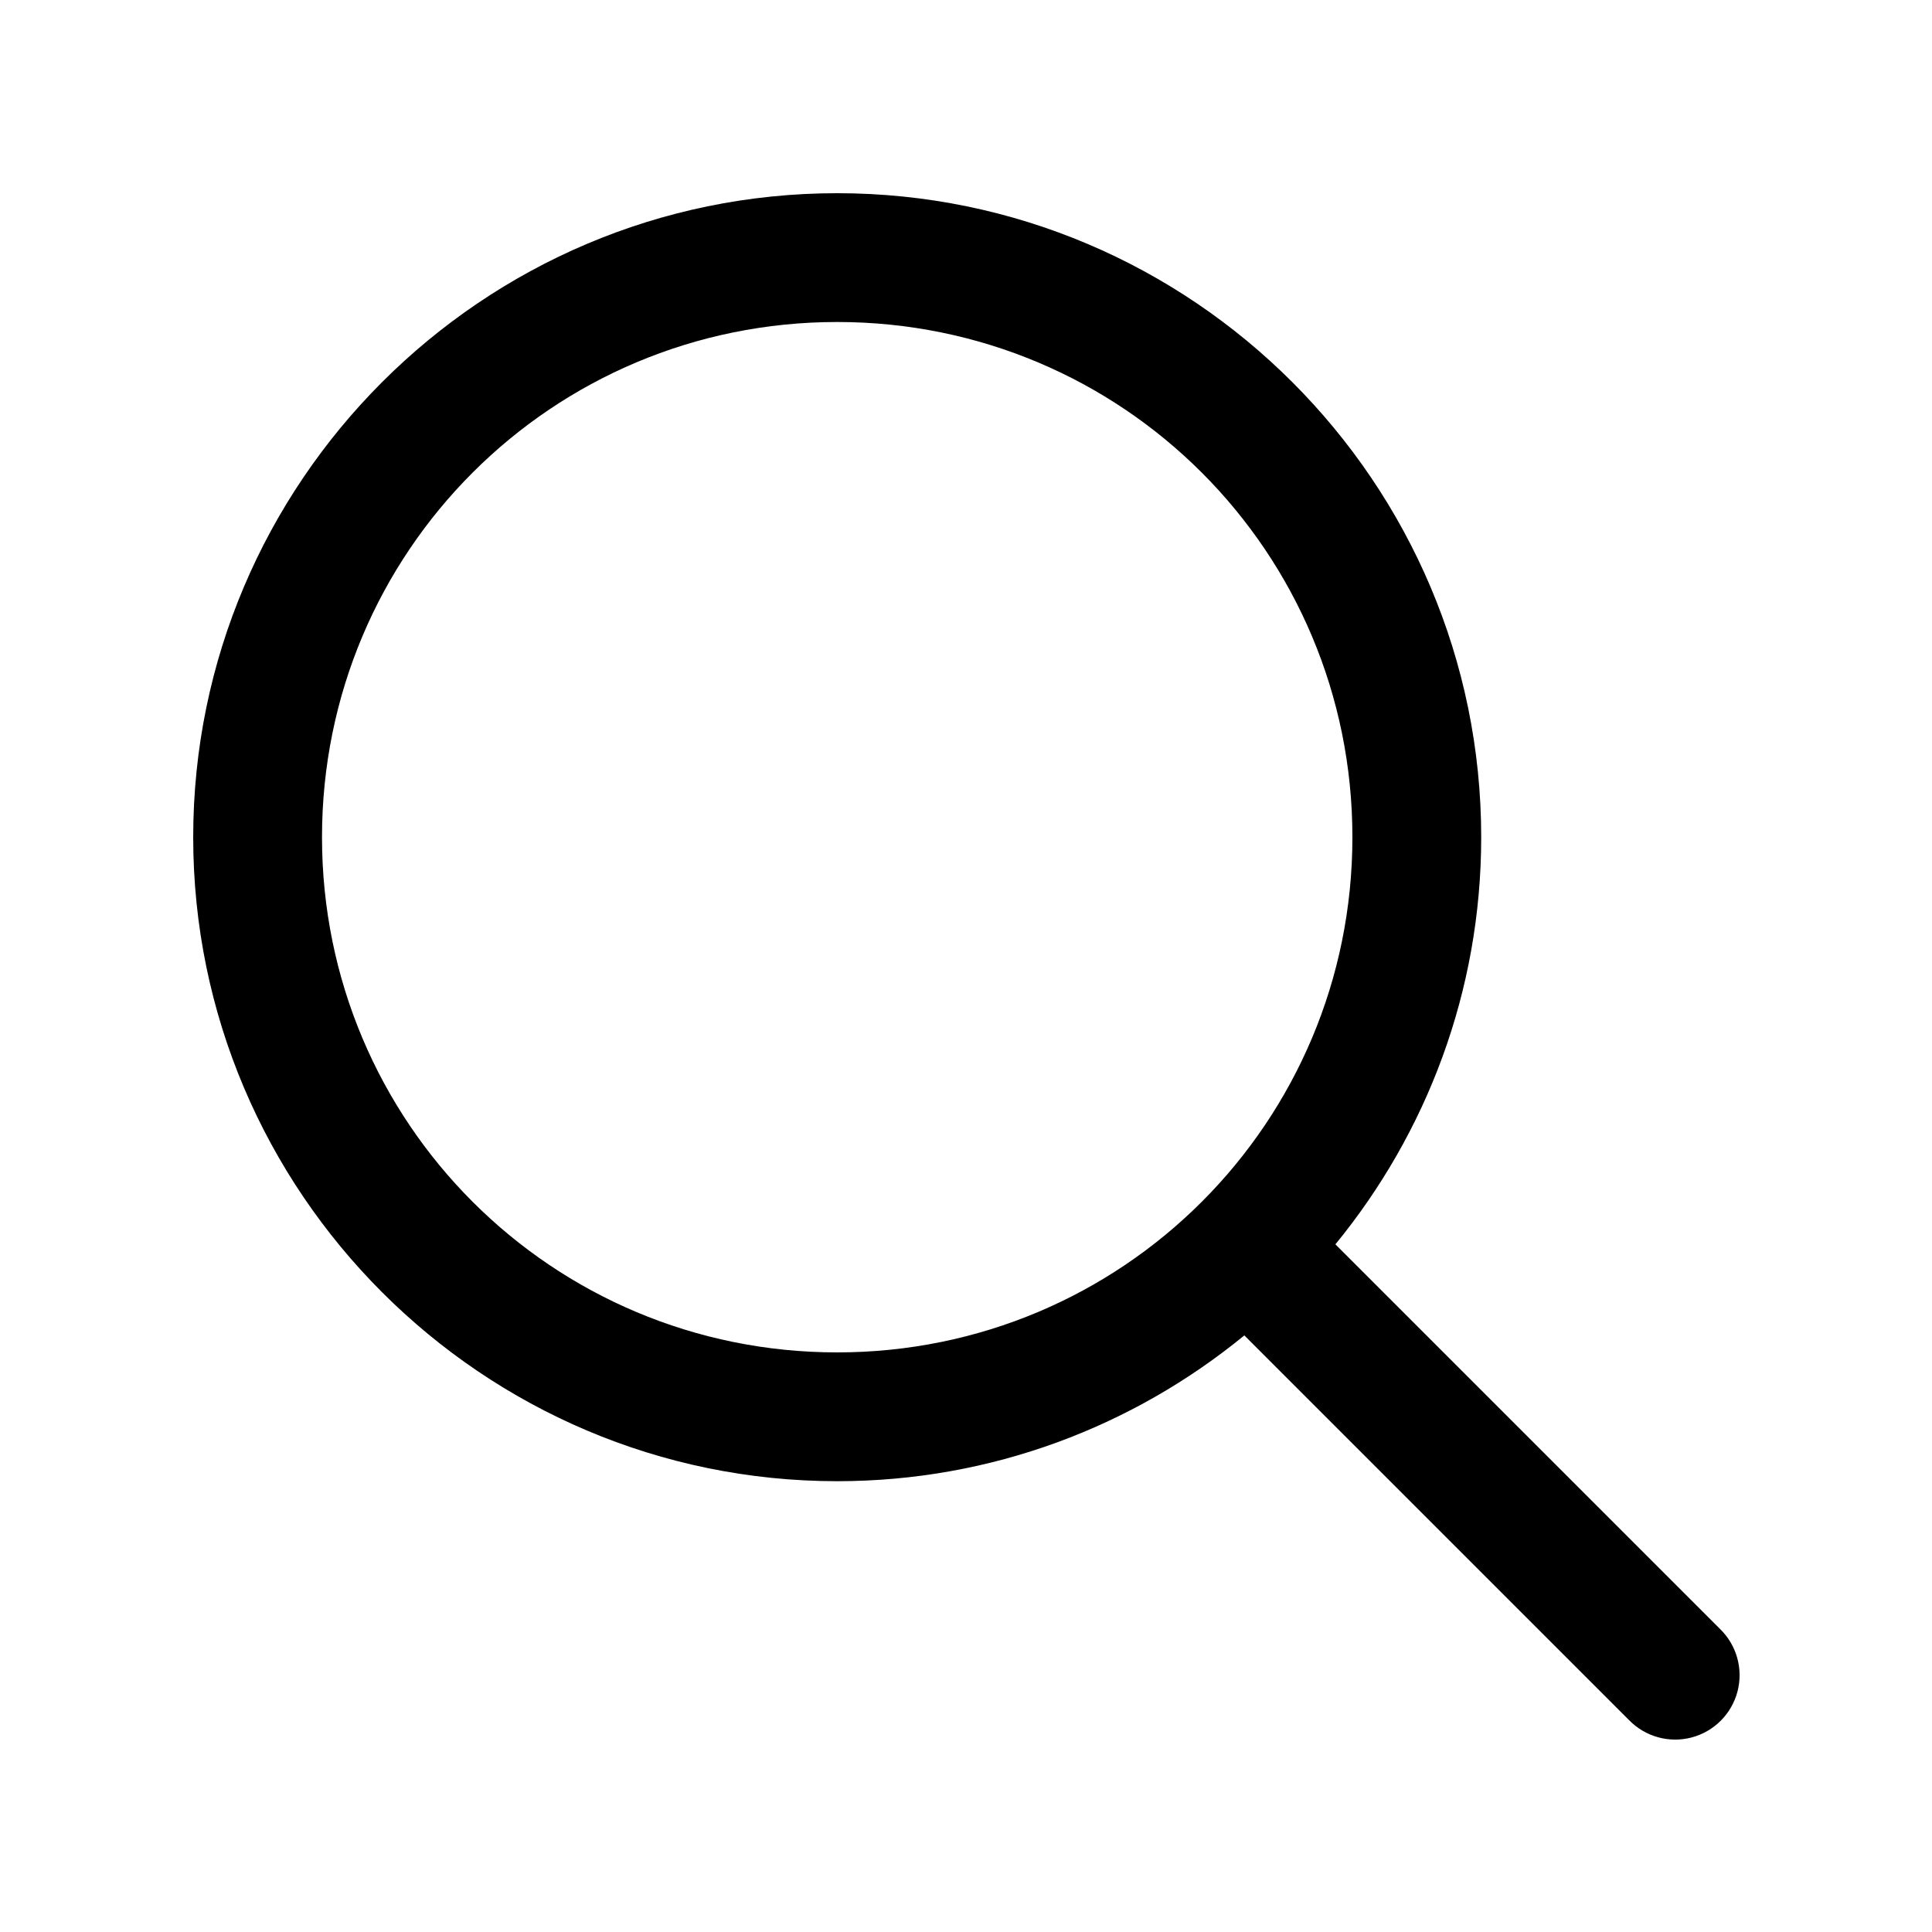
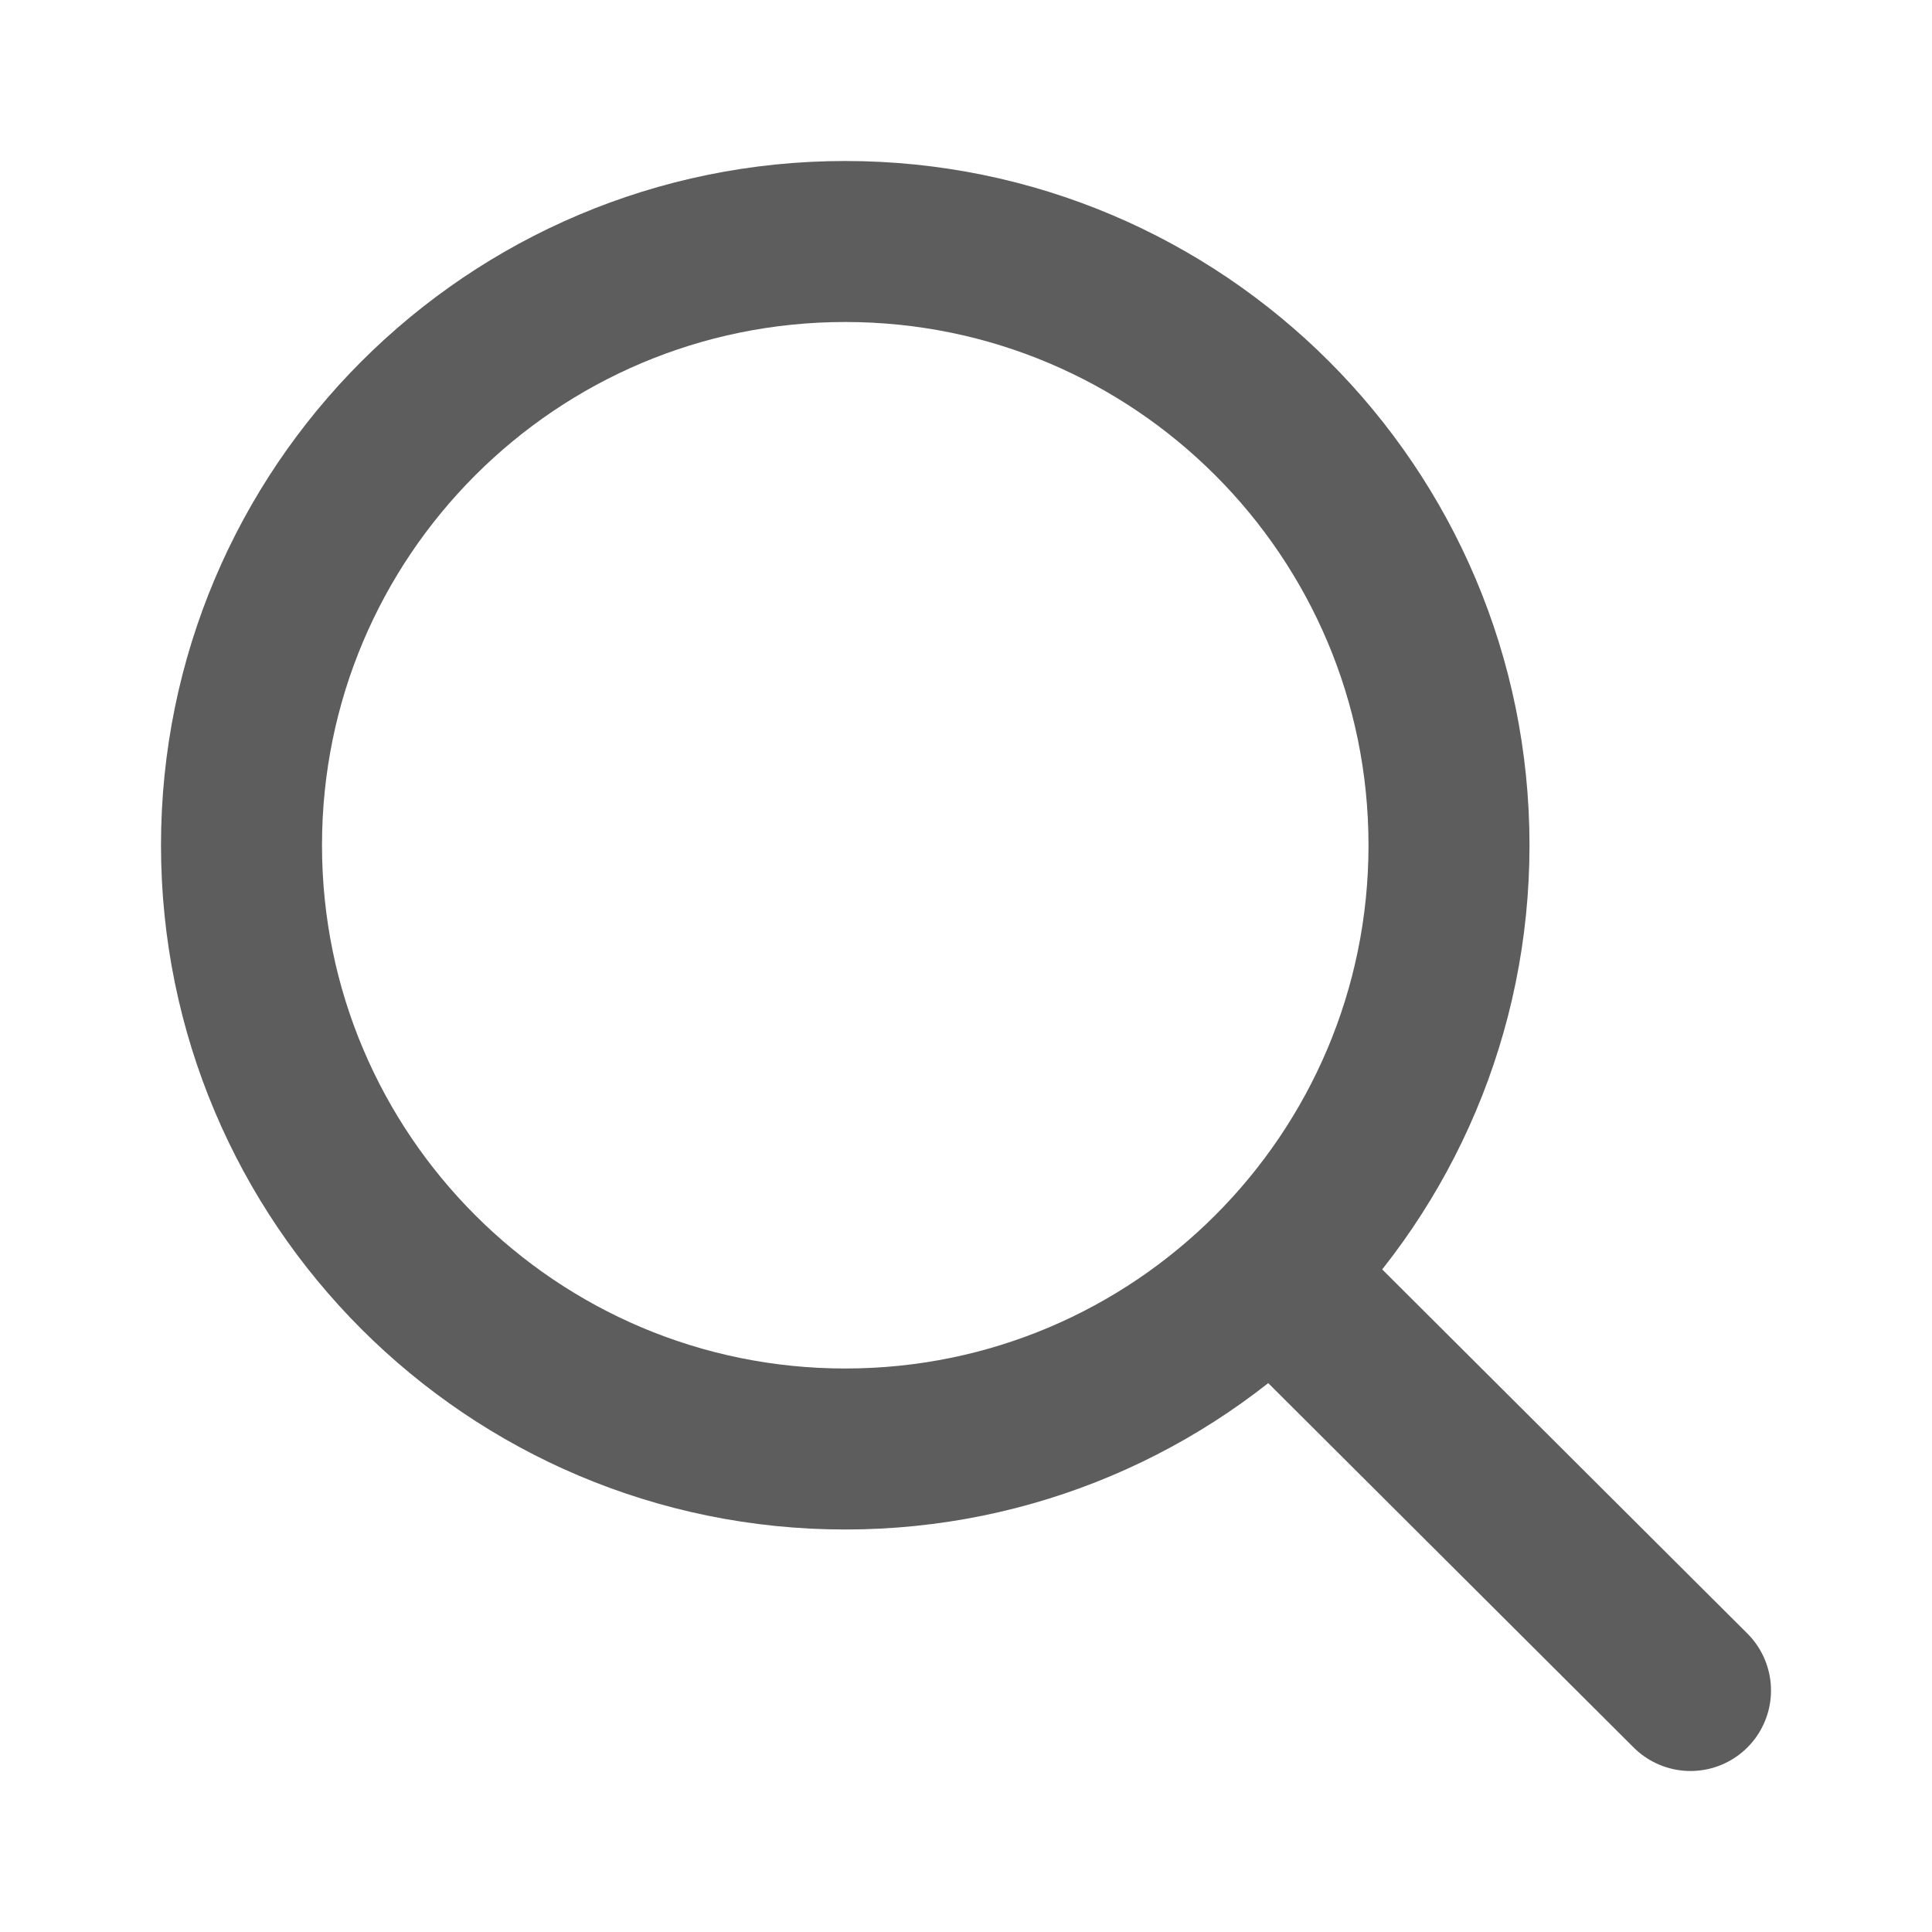
- <svg xmlns="http://www.w3.org/2000/svg" viewBox="0 0 30 30" width="60px" height="60px">
-   <path d="M 13 3 C 7.489 3 3 7.489 3 13 C 3 18.511 7.489 23 13 23 C 15.397 23 17.597 22.149 19.322 20.736 L 25.293 26.707 A 1 1 0 1 0 26.707 25.293 L 20.736 19.322 C 22.149 17.597 23 15.397 23 13 C 23 7.489 18.511 3 13 3 z M 13 5 C 17.43 5 21 8.57 21 13 C 21 17.43 17.43 21 13 21 C 8.57 21 5 17.43 5 13 C 5 8.57 8.57 5 13 5 z" />
+ <svg xmlns="http://www.w3.org/2000/svg" viewBox="0 0 24 24" fill="none" stroke="#5d5d5d">
+   <g id="SVGRepo_bgCarrier" stroke-width="0" />
+   <g id="SVGRepo_tracerCarrier" stroke-linecap="round" stroke-linejoin="round" />
+   <g id="SVGRepo_iconCarrier">
+     <path d="M15.796 15.811L21 21M18 10.5C18 14.642 14.642 18 10.5 18C6.358 18 3 14.642 3 10.5C3 6.358 6.358 3 10.5 3C14.642 3 18 6.358 18 10.5Z" stroke="#5d5d5d" stroke-width="2" stroke-linecap="round" stroke-linejoin="round" />
+   </g>
</svg>
